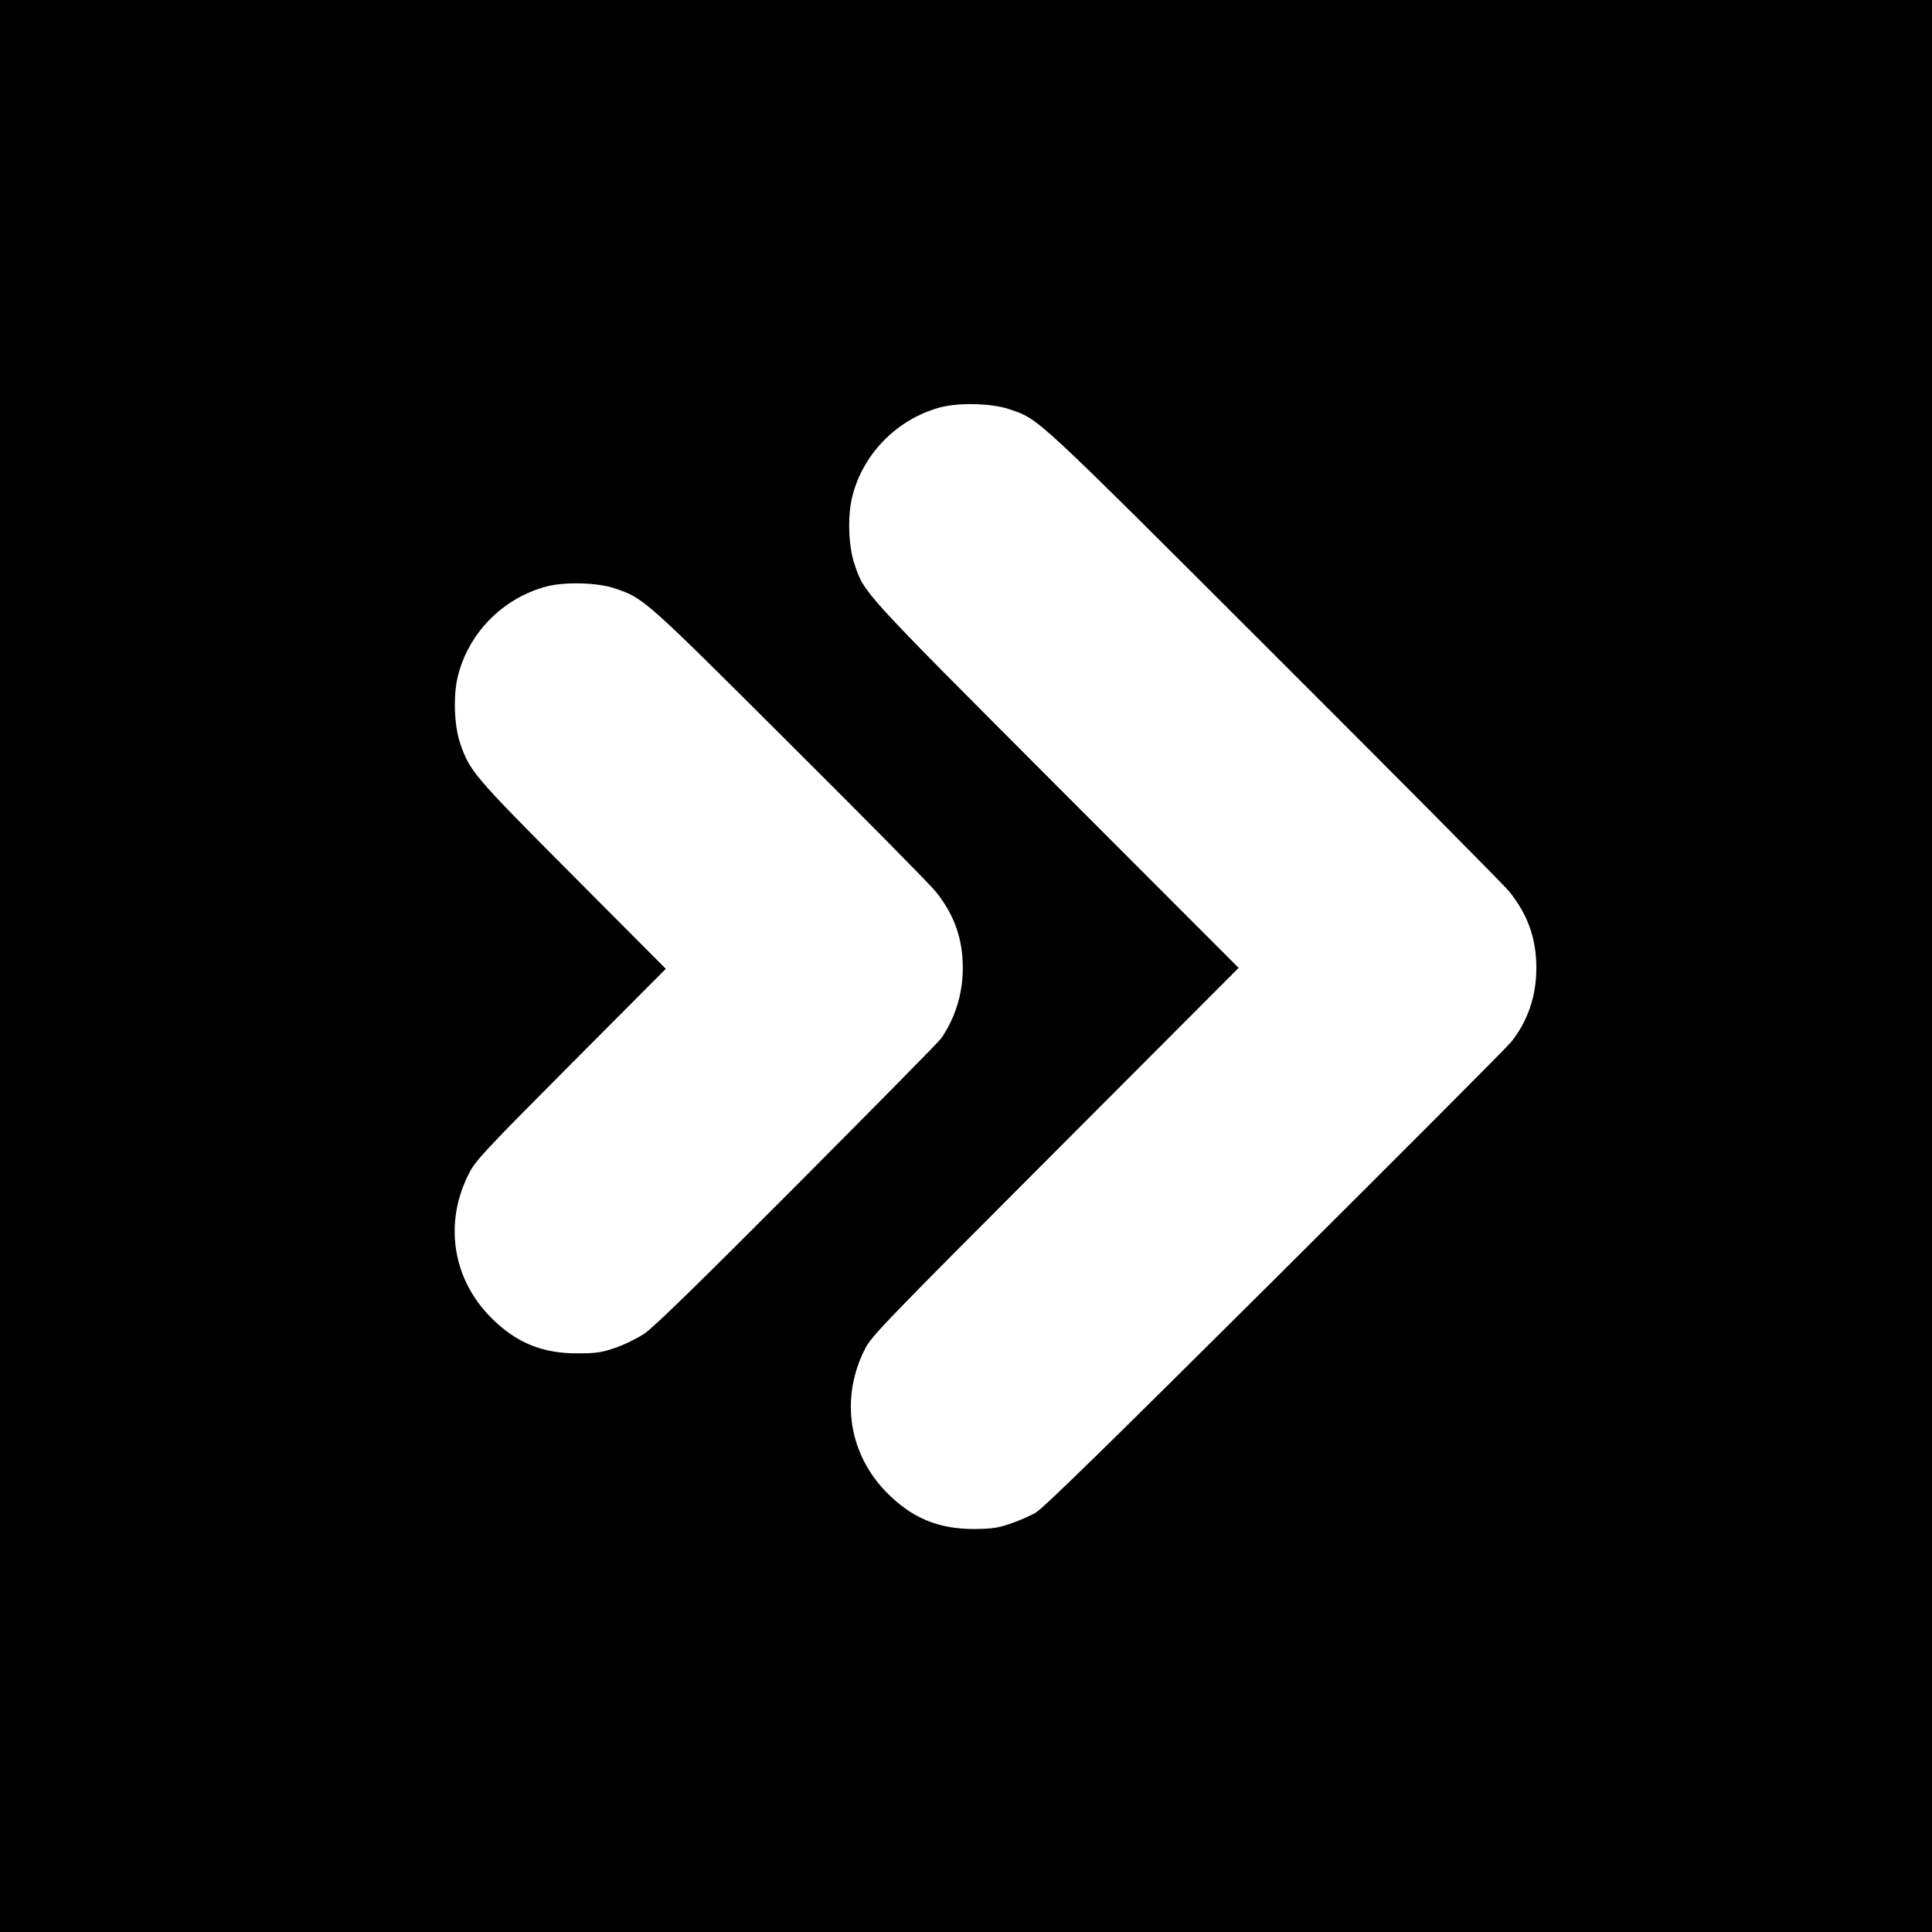
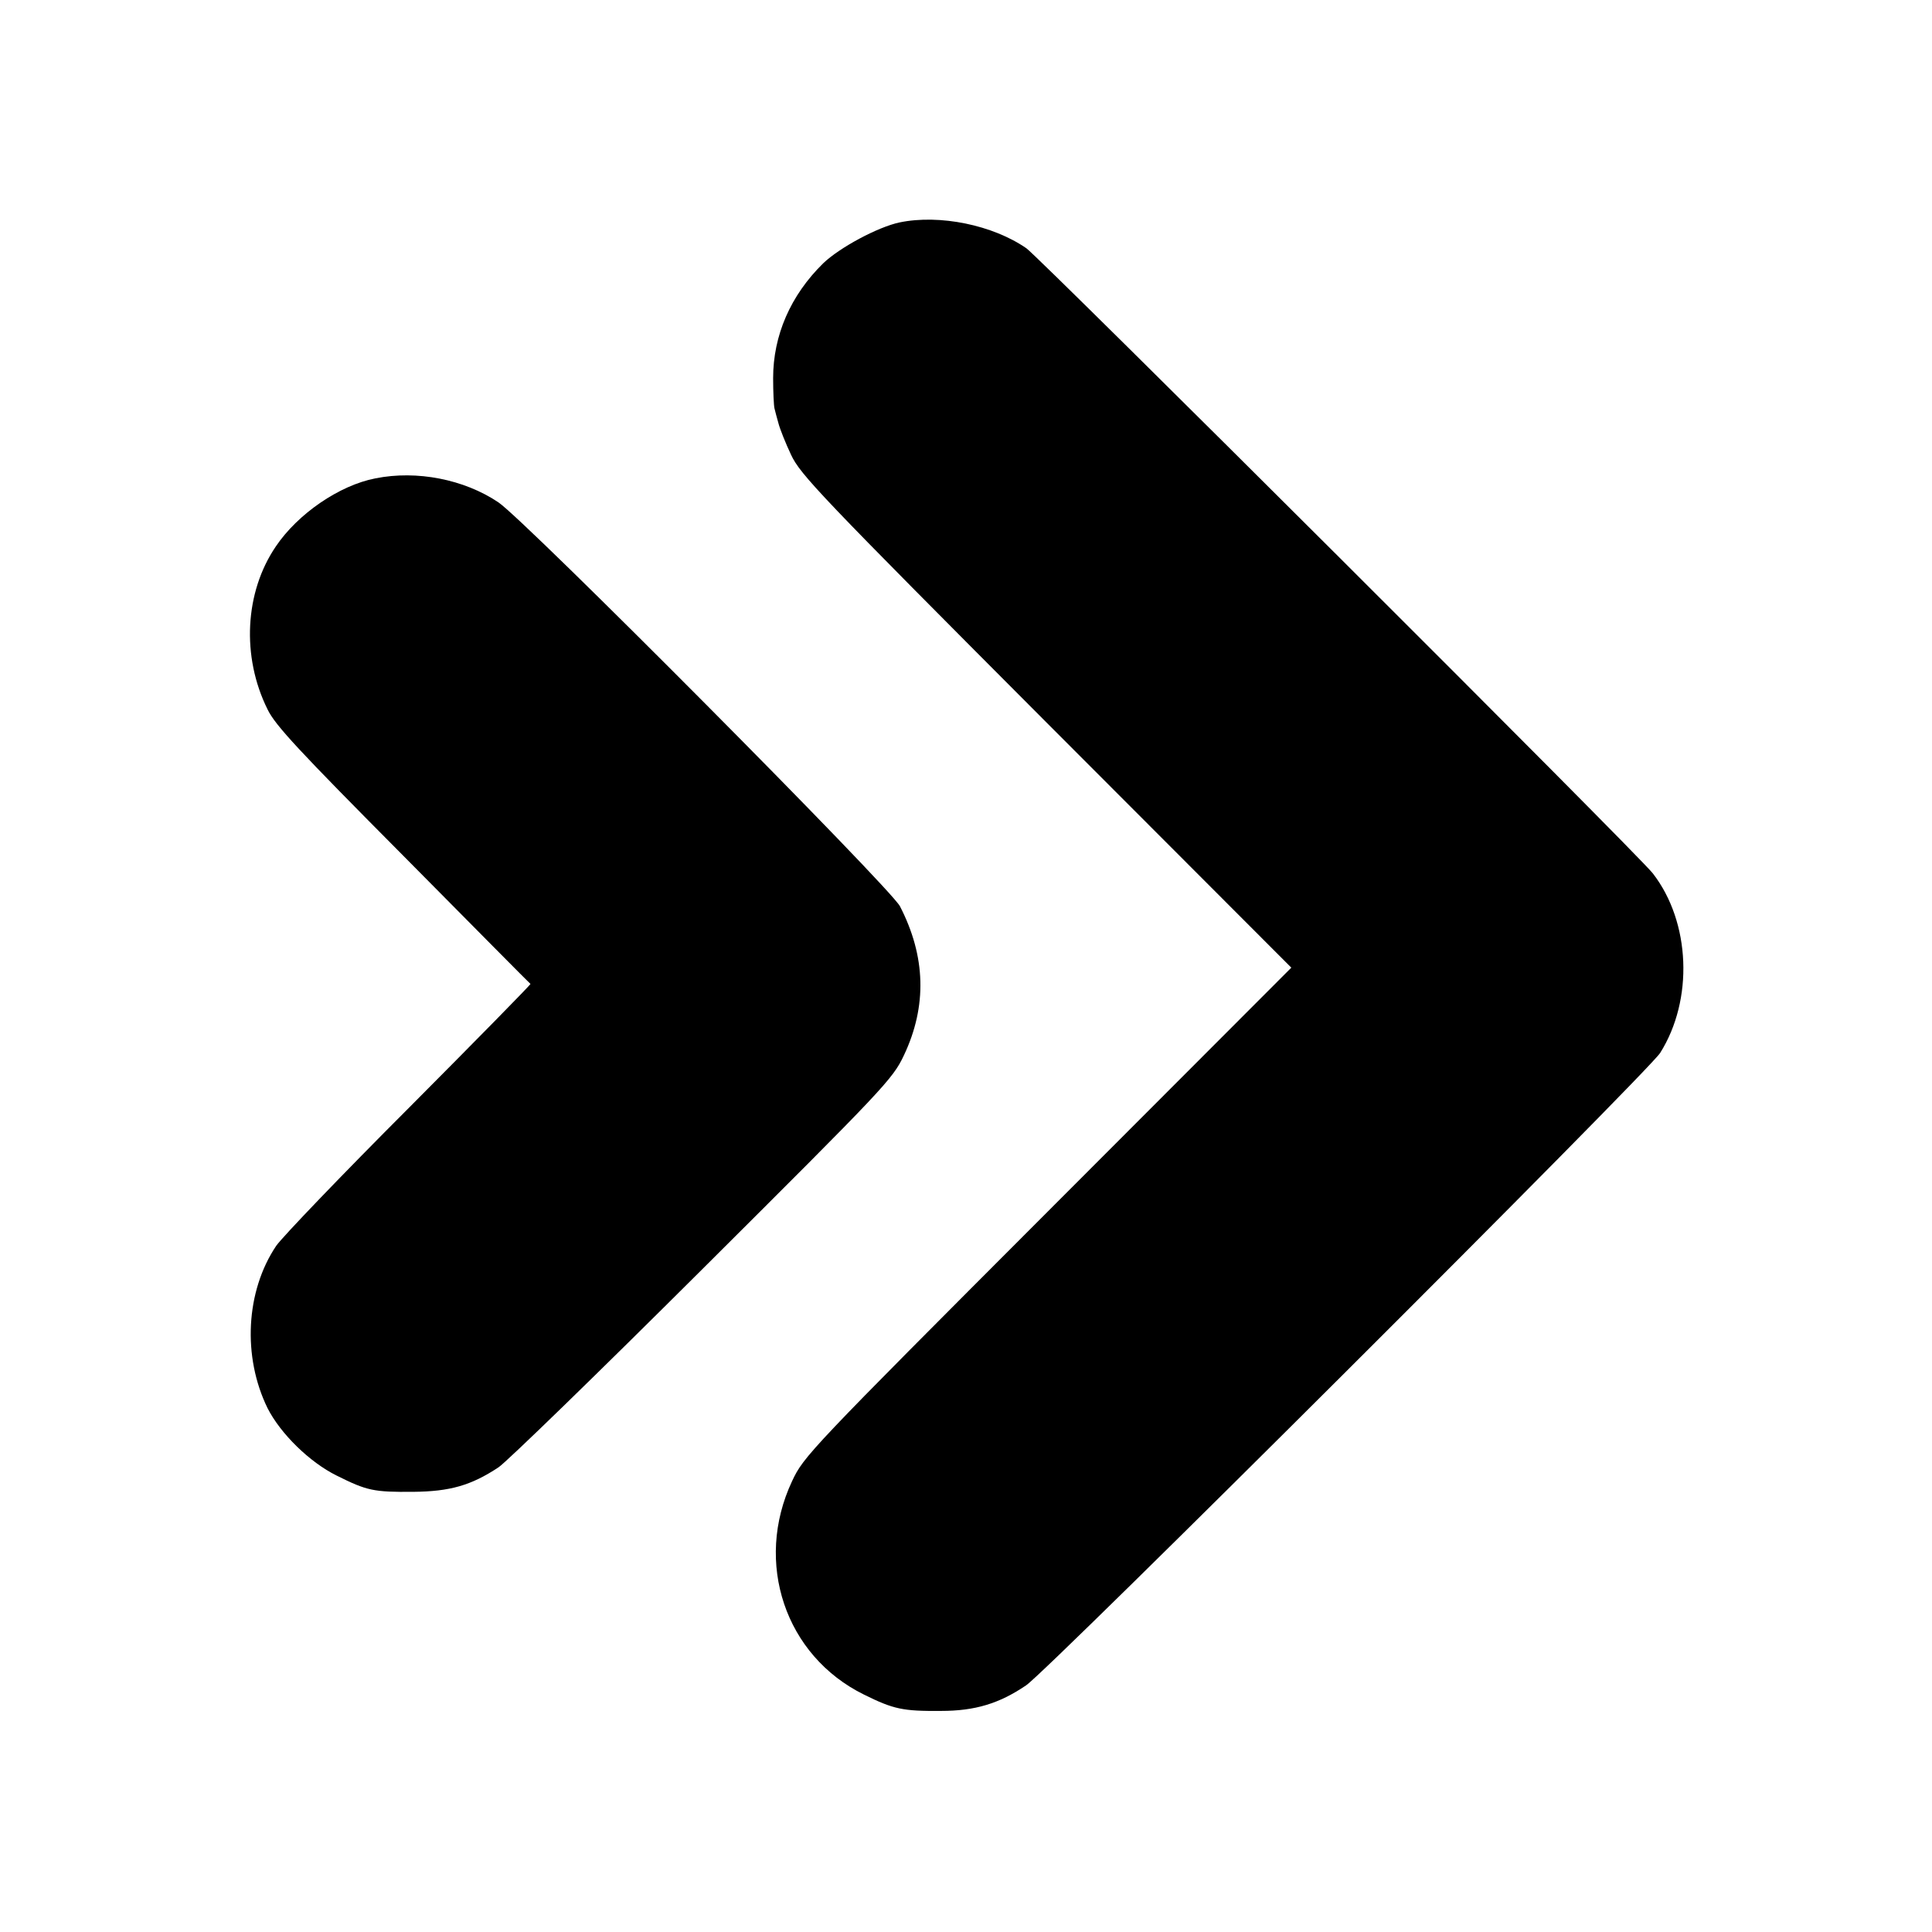
- <svg xmlns="http://www.w3.org/2000/svg" version="1.0" width="1024pt" height="1024pt" viewBox="0 0 1024 1024" preserveAspectRatio="xMidYMid meet">
-   <g transform="translate(0,1024) scale(0.1,-0.1)" fill="#000000" stroke="none">
-     <path d="M0 5120 l0 -5120 5120 0 5120 0 0 5120 0 5120 -5120 0 -5120 0 0 -5120z m5350 2951 c159 -55 113 -11 1403 -1300 659 -658 1220 -1223 1246 -1256 99 -123 144 -250 144 -405 0 -149 -45 -281 -133 -392 -20 -26 -584 -591 -1251 -1255 -884 -879 -1229 -1217 -1269 -1240 -30 -18 -91 -44 -135 -59 -67 -23 -98 -27 -190 -28 -190 -1 -332 58 -465 193 -203 206 -248 503 -114 764 35 67 105 140 1008 1044 l971 973 -966 967 c-1039 1041 -1016 1016 -1070 1173 -31 91 -37 243 -15 344 52 233 236 424 470 487 98 26 273 22 366 -10z m-2090 -950 c154 -53 152 -51 928 -825 398 -396 745 -748 771 -781 99 -123 144 -250 144 -405 0 -136 -39 -263 -114 -373 -12 -18 -356 -366 -763 -775 -527 -529 -761 -757 -811 -791 -40 -26 -107 -59 -155 -75 -72 -25 -102 -29 -195 -29 -190 -2 -332 57 -465 192 -203 206 -248 503 -113 764 33 65 83 119 539 577 l503 505 -493 495 c-527 529 -546 552 -597 700 -31 91 -37 243 -15 344 53 234 235 423 470 487 98 26 273 22 366 -10z" />
-   </g>
+ <svg xmlns="http://www.w3.org/2000/svg" version="1" width="776" height="776" viewBox="0 0 582 582">
+   <path d="M271 67c-6.6 1.4-18.1 7.6-23 12.3-9.9 9.7-15.1 21.8-15.1 34.6 0 4.2.2 8.3.4 9.1.2.8.7 2.8 1.2 4.5.4 1.6 2.1 5.9 3.8 9.5 2.8 6 8.8 12.3 76.8 80.5l73.9 74-73.4 73.5c-71.9 72-73.5 73.7-77 81.2-11.5 24.5-2.1 52.6 21.7 64.3 8.9 4.4 11.7 5 23.2 4.9 10.2 0 17.5-2.2 25.6-7.7 6.6-4.4 187.3-184.7 191-190.5 10.1-16 9.2-39.4-2.2-54.1-4.1-5.4-184.6-185.4-188.7-188.3-10.1-7-26.1-10.3-38.2-7.8z" />
+   <path d="M113.1 144.1c-10.9 2.1-23.4 10.7-30 20.5-9.4 13.8-10.4 33.2-2.5 49.1 2.3 4.8 9.5 12.5 40.9 44.1 20.9 21.1 38.1 38.5 38.3 38.6.1.2-16.3 16.9-36.5 37.2-20.3 20.3-38.3 39.1-40.1 41.7C74 389 73 408.7 80.6 424.2c3.9 7.7 12.7 16.3 20.8 20.3 9.2 4.6 11.2 5 23.1 4.9 11-.1 17.4-1.9 25.7-7.4 2.4-1.6 30.1-28.5 61.5-59.8 54.8-54.6 57.2-57.1 60.6-64.3 7-14.8 6.6-29.8-1.2-44.9-2.9-5.6-113-116.4-121-121.7-10.3-6.9-24.5-9.7-37-7.2z" />
</svg>
